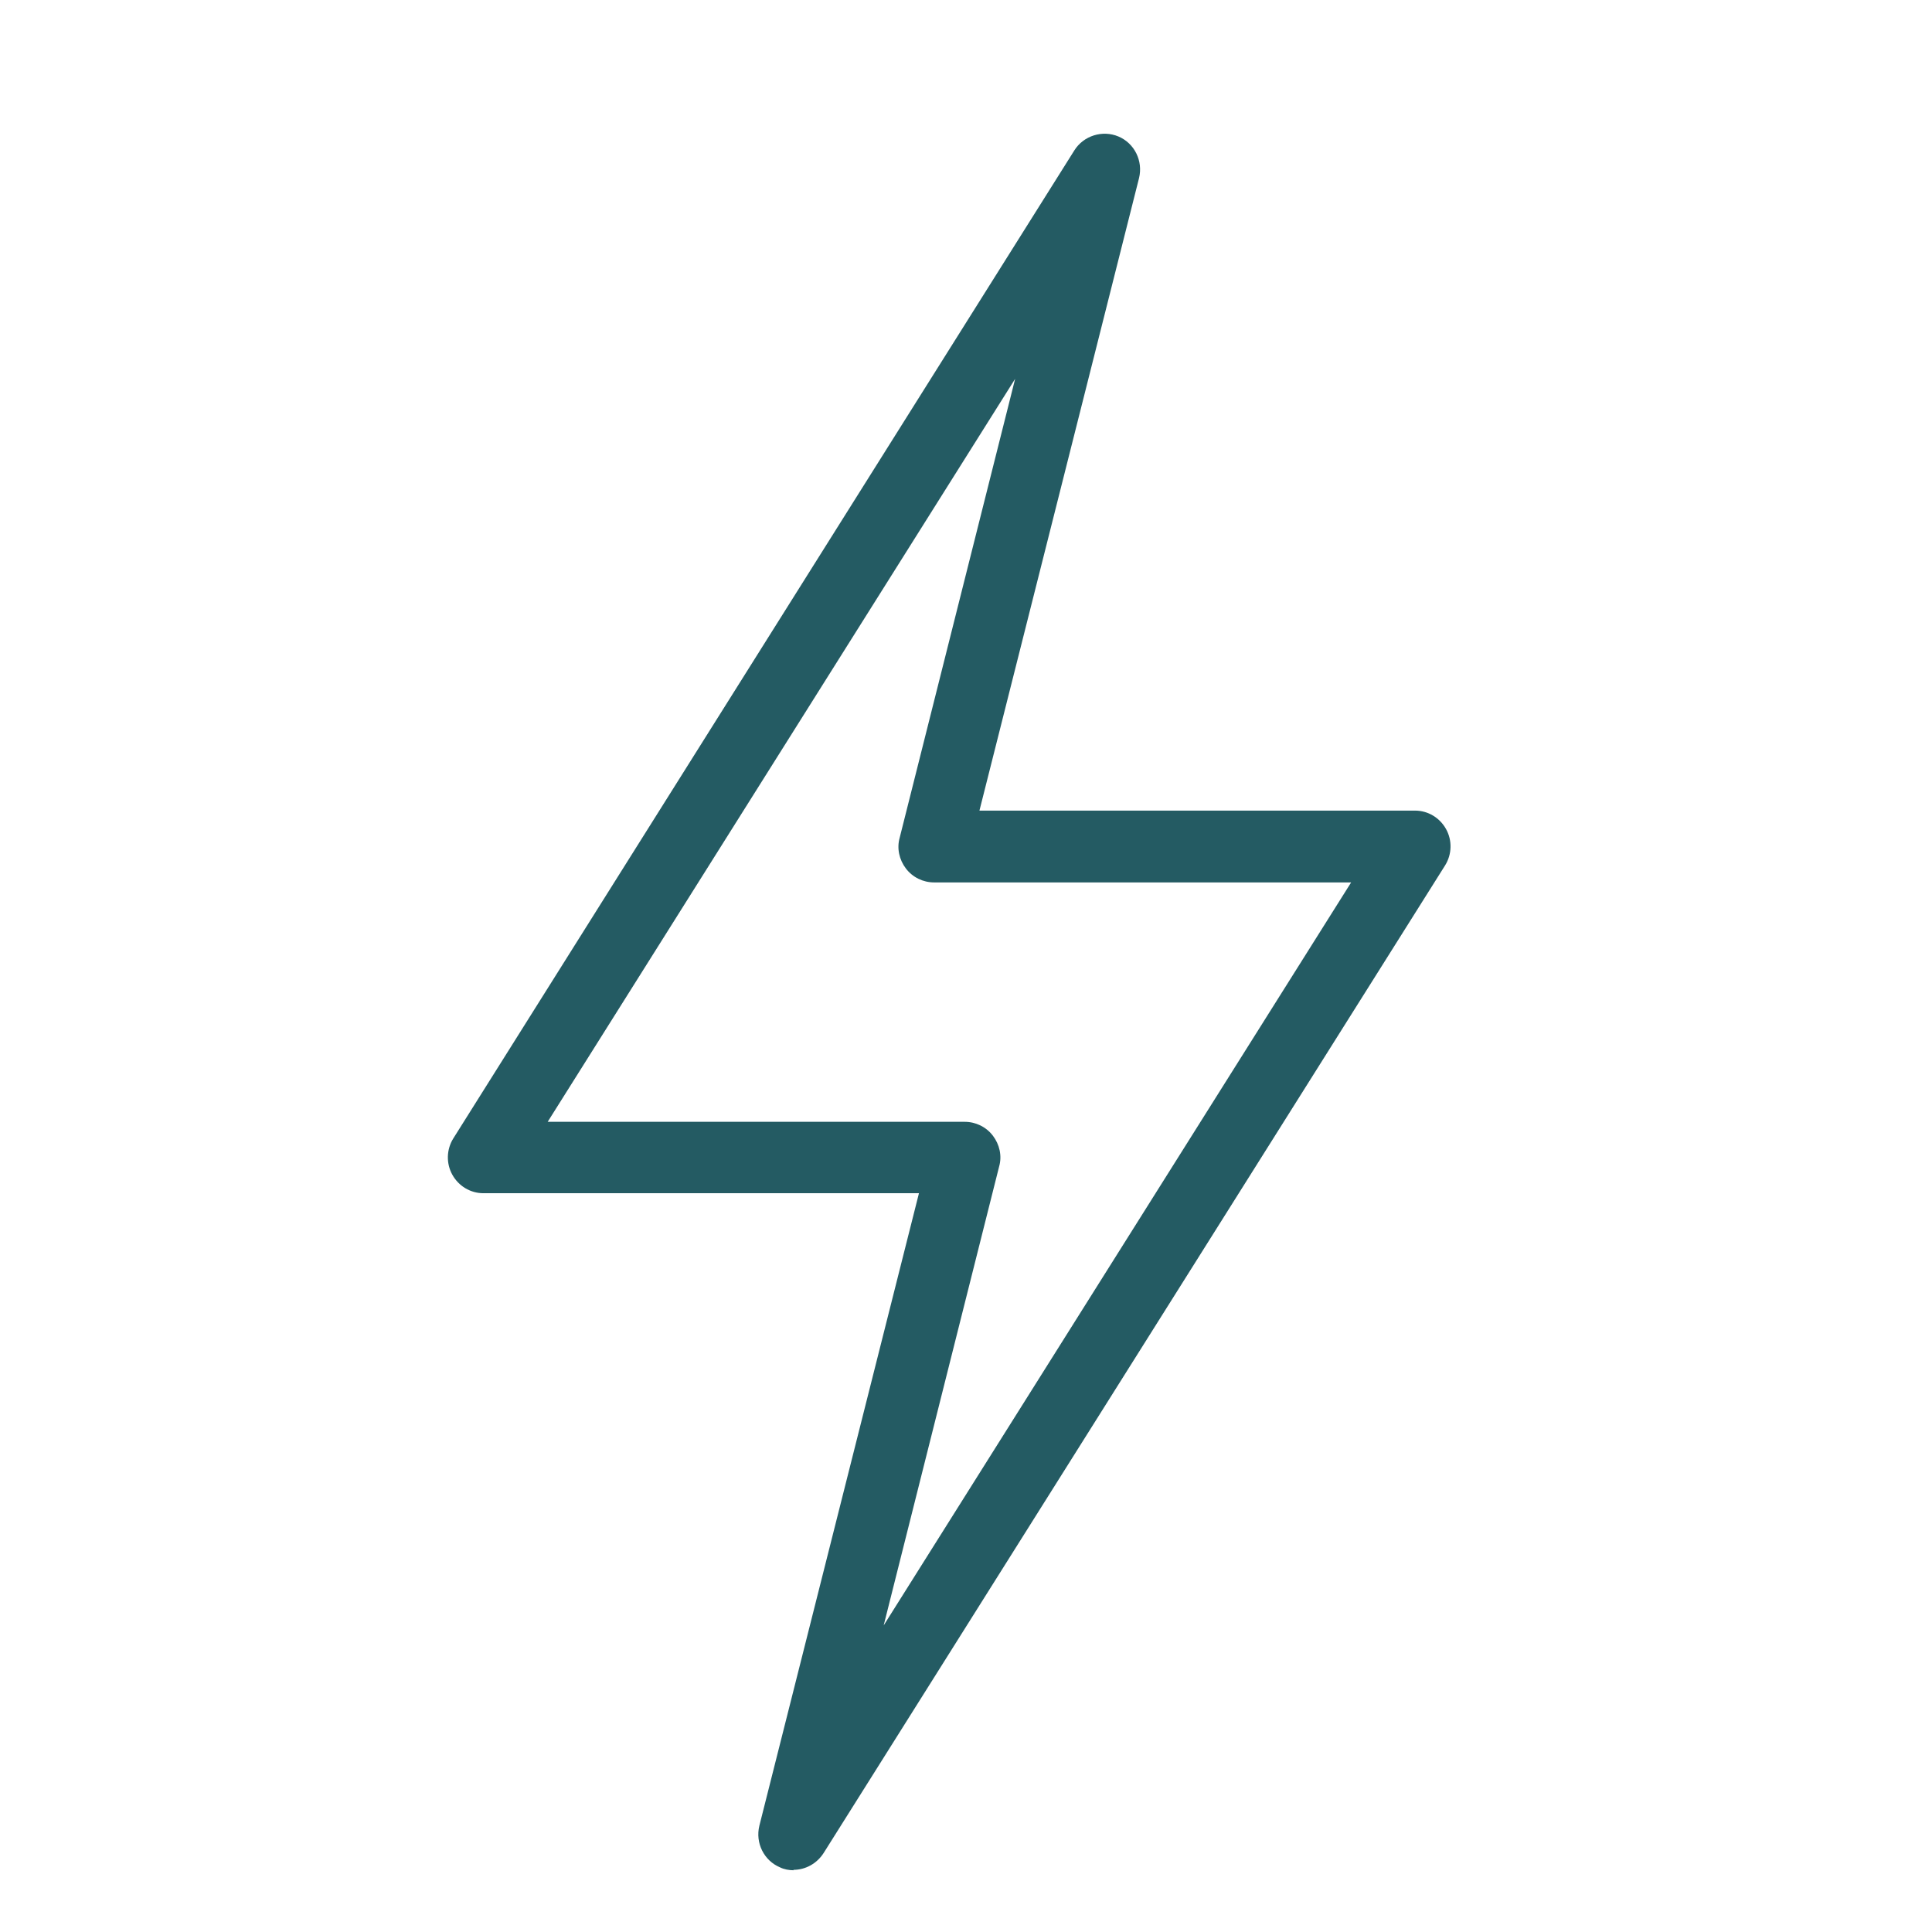
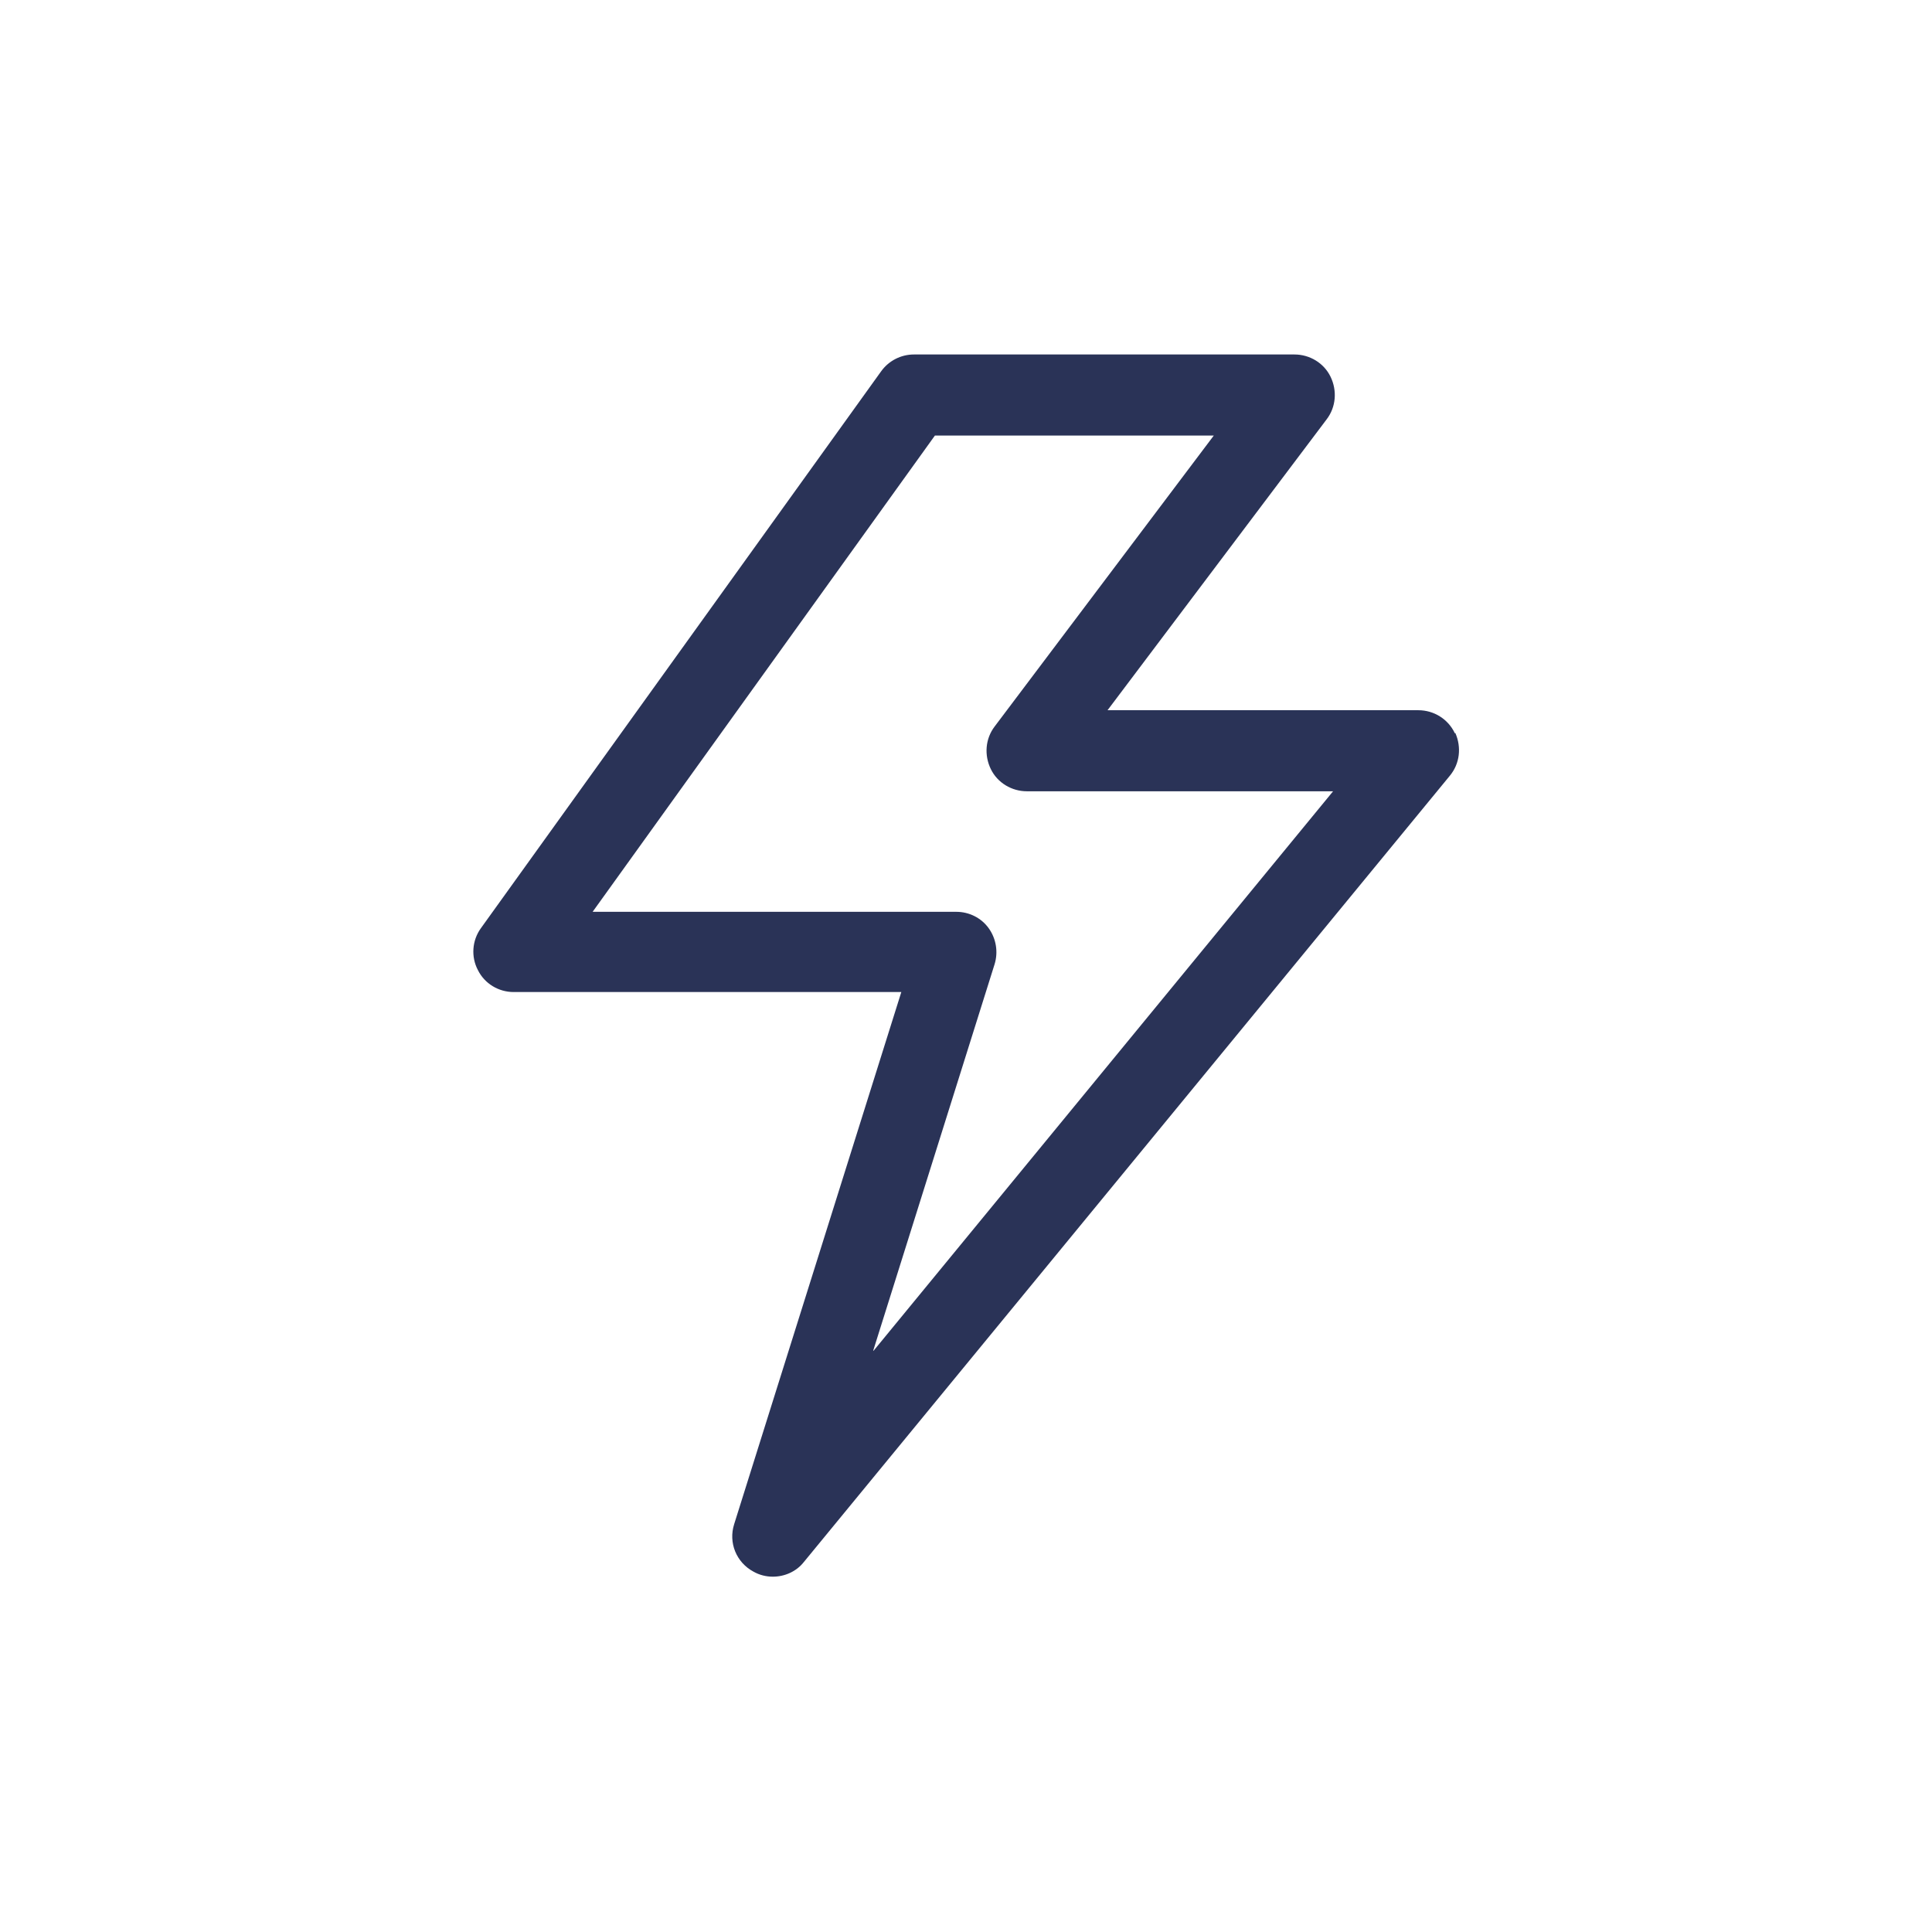
<svg xmlns="http://www.w3.org/2000/svg" id="Capa_1" viewBox="0 0 46 46">
  <defs>
-     <style>.cls-1{fill:#245b63;}</style>
+     <style>.cls-1{fill:#2a3357;}</style>
  </defs>
-   <g id="g1291">
-     <g id="g1297">
-       <g id="path1299">
-         <path class="cls-1" d="M18.9,44.53c-.11,0-.23-.02-.33-.07-.38-.16-.59-.58-.49-.99l3.8-15.06h-10.37c-.31,0-.59-.17-.74-.44s-.14-.6.02-.86L25.58,3.58c.22-.35.67-.49,1.05-.33.38.16.59.58.49.99l-3.8,15.06h10.37c.31,0,.59.17.74.44s.14.6-.02.86l-14.8,23.52c-.16.25-.43.4-.72.4ZM13.04,26.71h9.93c.26,0,.51.12.67.33.16.21.22.48.15.73l-2.75,10.93,11.13-17.69h-9.93c-.26,0-.51-.12-.67-.33-.16-.21-.22-.48-.15-.73l2.75-10.93-11.13,17.69Z" />
-       </g>
-     </g>
-   </g>
+   <path class="cls-1" d="M34.64,17.46c-.16-.34-.5-.55-.87-.55h-7.4l5.22-6.93c.22-.29.25-.68.09-1.01-.16-.33-.5-.53-.86-.53h-9.06c-.31,0-.6.15-.78.4l-9.53,13.26c-.21.29-.24.68-.07,1,.16.32.49.52.85.52h9.23l-3.98,12.67c-.14.44.05.91.46,1.13.14.08.3.12.46.12.28,0,.56-.12.74-.35l15.38-18.72c.24-.29.28-.68.13-1.02ZM20.79,32.16l2.89-9.2c.09-.29.04-.61-.14-.86-.18-.25-.47-.39-.77-.39h-8.66l8.15-11.34h6.64l-5.22,6.93c-.22.29-.25.68-.09,1.01.16.33.5.53.86.53h7.29l-10.94,13.32Z" />
</svg>
